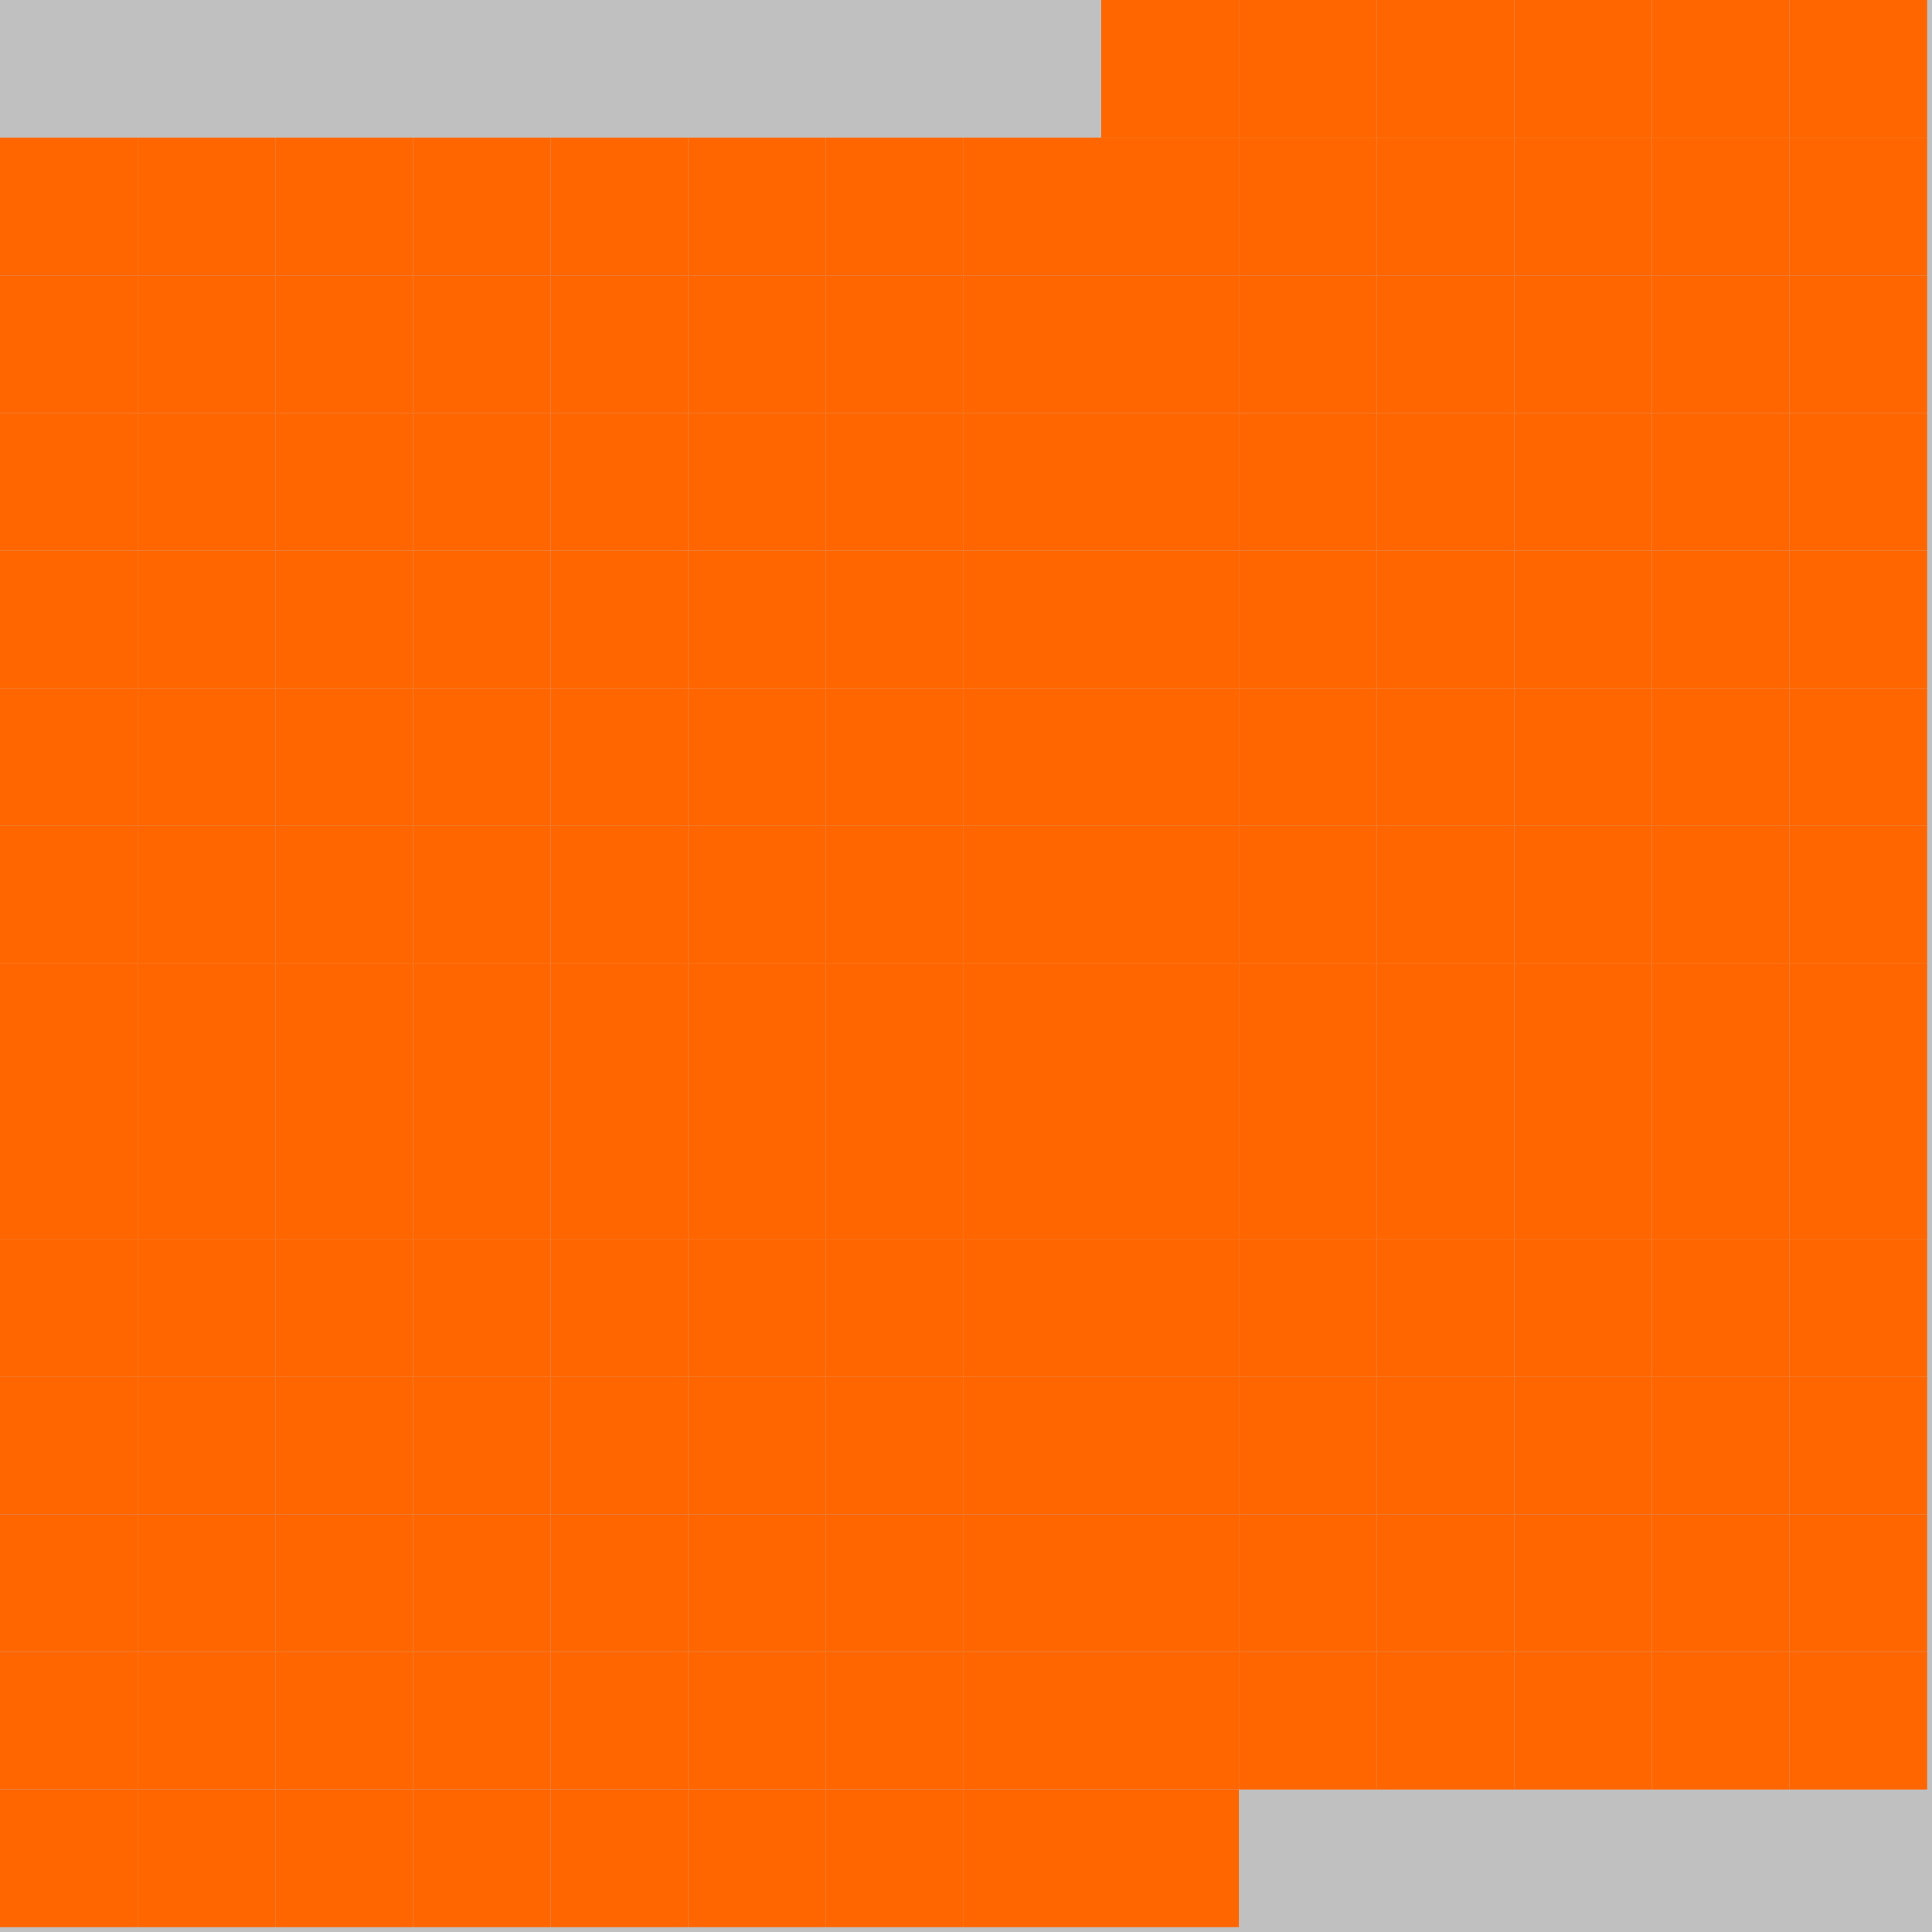
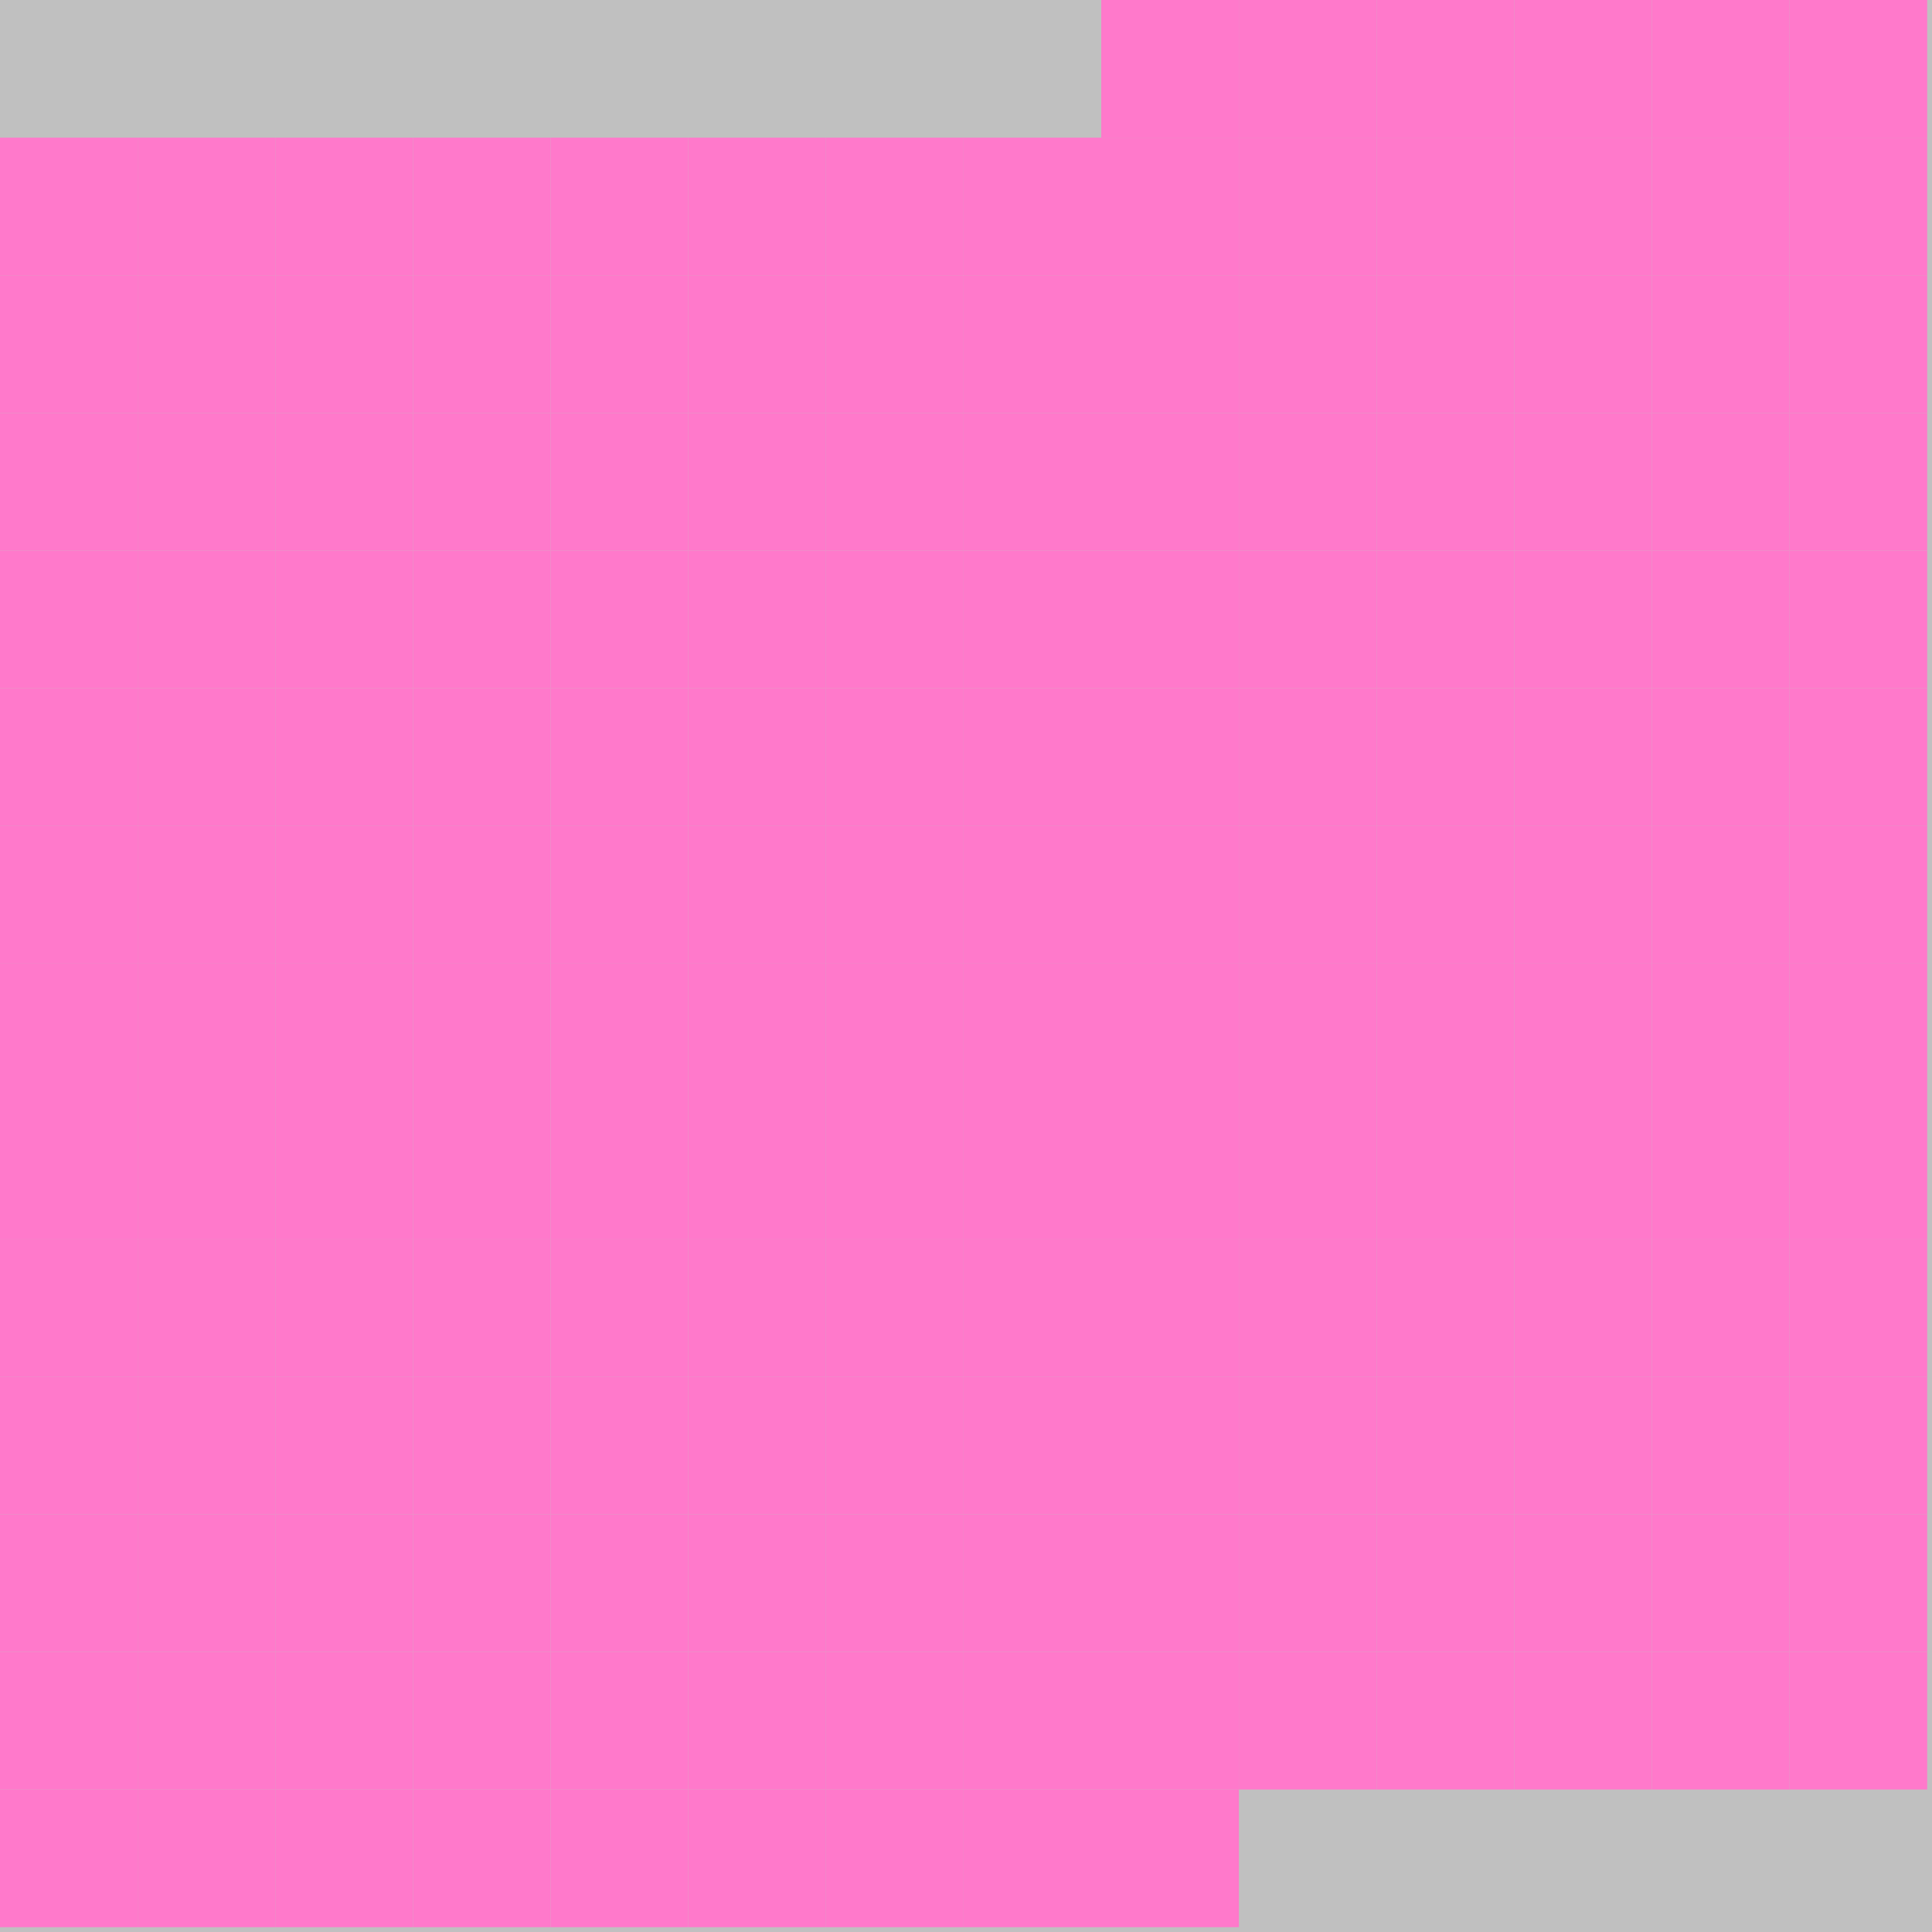
<svg xmlns="http://www.w3.org/2000/svg" version="1.1" height="800" width="800">
  <rect x="0" y="0" width="800" height="800" fill="rgb(192,192,192)" />
  <rect x="0" y="0" width="57" height="57" fill="none" />
  <rect x="57" y="0" width="57" height="57" fill="none" />
  <rect x="114" y="0" width="57" height="57" fill="none" />
  <rect x="171" y="0" width="57" height="57" fill="none" />
  <rect x="228" y="0" width="57" height="57" fill="none" />
  <rect x="285" y="0" width="57" height="57" fill="none" />
  <rect x="342" y="0" width="57" height="57" fill="none" />
  <rect x="399" y="0" width="57" height="57" fill="none" />
-   <rect x="456" y="0" width="57" height="57" fill="#FF6600" />
-   <rect x="513" y="0" width="57" height="57" fill="#FF6600" />
-   <rect x="570" y="0" width="57" height="57" fill="#FF6600" />
-   <rect x="627" y="0" width="57" height="57" fill="#FF6600" />
-   <rect x="684" y="0" width="57" height="57" fill="#FF6600" />
-   <rect x="741" y="0" width="57" height="57" fill="#FF6600" />
-   <rect x="0" y="57" width="57" height="57" fill="#FF6600" />
-   <rect x="57" y="57" width="57" height="57" fill="#FF6600" />
-   <rect x="114" y="57" width="57" height="57" fill="#FF6600" />
-   <rect x="171" y="57" width="57" height="57" fill="#FF6600" />
-   <rect x="228" y="57" width="57" height="57" fill="#FF6600" />
-   <rect x="285" y="57" width="57" height="57" fill="#FF6600" />
-   <rect x="342" y="57" width="57" height="57" fill="#FF6600" />
-   <rect x="399" y="57" width="57" height="57" fill="#FF6600" />
-   <rect x="456" y="57" width="57" height="57" fill="#FF6600" />
-   <rect x="513" y="57" width="57" height="57" fill="#FF6600" />
-   <rect x="570" y="57" width="57" height="57" fill="#FF6600" />
-   <rect x="627" y="57" width="57" height="57" fill="#FF6600" />
-   <rect x="684" y="57" width="57" height="57" fill="#FF6600" />
-   <rect x="741" y="57" width="57" height="57" fill="#FF6600" />
-   <rect x="0" y="114" width="57" height="57" fill="#FF6600" />
-   <rect x="57" y="114" width="57" height="57" fill="#FF6600" />
-   <rect x="114" y="114" width="57" height="57" fill="#FF6600" />
-   <rect x="171" y="114" width="57" height="57" fill="#FF6600" />
-   <rect x="228" y="114" width="57" height="57" fill="#FF6600" />
-   <rect x="285" y="114" width="57" height="57" fill="#FF6600" />
-   <rect x="342" y="114" width="57" height="57" fill="#FF6600" />
-   <rect x="399" y="114" width="57" height="57" fill="#FF6600" />
-   <rect x="456" y="114" width="57" height="57" fill="#FF6600" />
-   <rect x="513" y="114" width="57" height="57" fill="#FF6600" />
-   <rect x="570" y="114" width="57" height="57" fill="#FF6600" />
-   <rect x="627" y="114" width="57" height="57" fill="#FF6600" />
-   <rect x="684" y="114" width="57" height="57" fill="#FF6600" />
-   <rect x="741" y="114" width="57" height="57" fill="#FF6600" />
-   <rect x="0" y="171" width="57" height="57" fill="#FF6600" />
-   <rect x="57" y="171" width="57" height="57" fill="#FF6600" />
-   <rect x="114" y="171" width="57" height="57" fill="#FF6600" />
-   <rect x="171" y="171" width="57" height="57" fill="#FF6600" />
-   <rect x="228" y="171" width="57" height="57" fill="#FF6600" />
-   <rect x="285" y="171" width="57" height="57" fill="#FF6600" />
-   <rect x="342" y="171" width="57" height="57" fill="#FF6600" />
-   <rect x="399" y="171" width="57" height="57" fill="#FF6600" />
-   <rect x="456" y="171" width="57" height="57" fill="#FF6600" />
-   <rect x="513" y="171" width="57" height="57" fill="#FF6600" />
-   <rect x="570" y="171" width="57" height="57" fill="#FF6600" />
-   <rect x="627" y="171" width="57" height="57" fill="#FF6600" />
-   <rect x="684" y="171" width="57" height="57" fill="#FF6600" />
-   <rect x="741" y="171" width="57" height="57" fill="#FF6600" />
-   <rect x="0" y="228" width="57" height="57" fill="#FF6600" />
-   <rect x="57" y="228" width="57" height="57" fill="#FF6600" />
-   <rect x="114" y="228" width="57" height="57" fill="#FF6600" />
-   <rect x="171" y="228" width="57" height="57" fill="#FF6600" />
-   <rect x="228" y="228" width="57" height="57" fill="#FF6600" />
-   <rect x="285" y="228" width="57" height="57" fill="#FF6600" />
-   <rect x="342" y="228" width="57" height="57" fill="#FF6600" />
-   <rect x="399" y="228" width="57" height="57" fill="#FF6600" />
-   <rect x="456" y="228" width="57" height="57" fill="#FF6600" />
-   <rect x="513" y="228" width="57" height="57" fill="#FF6600" />
-   <rect x="570" y="228" width="57" height="57" fill="#FF6600" />
-   <rect x="627" y="228" width="57" height="57" fill="#FF6600" />
-   <rect x="684" y="228" width="57" height="57" fill="#FF6600" />
-   <rect x="741" y="228" width="57" height="57" fill="#FF6600" />
-   <rect x="0" y="285" width="57" height="57" fill="#FF6600" />
-   <rect x="57" y="285" width="57" height="57" fill="#FF6600" />
-   <rect x="114" y="285" width="57" height="57" fill="#FF6600" />
-   <rect x="171" y="285" width="57" height="57" fill="#FF6600" />
-   <rect x="228" y="285" width="57" height="57" fill="#FF6600" />
-   <rect x="285" y="285" width="57" height="57" fill="#FF6600" />
-   <rect x="342" y="285" width="57" height="57" fill="#FF6600" />
-   <rect x="399" y="285" width="57" height="57" fill="#FF6600" />
-   <rect x="456" y="285" width="57" height="57" fill="#FF6600" />
-   <rect x="513" y="285" width="57" height="57" fill="#FF6600" />
-   <rect x="570" y="285" width="57" height="57" fill="#FF6600" />
-   <rect x="627" y="285" width="57" height="57" fill="#FF6600" />
-   <rect x="684" y="285" width="57" height="57" fill="#FF6600" />
-   <rect x="741" y="285" width="57" height="57" fill="#FF6600" />
-   <rect x="0" y="342" width="57" height="57" fill="#FF6600" />
-   <rect x="57" y="342" width="57" height="57" fill="#FF6600" />
-   <rect x="114" y="342" width="57" height="57" fill="#FF6600" />
-   <rect x="171" y="342" width="57" height="57" fill="#FF6600" />
-   <rect x="228" y="342" width="57" height="57" fill="#FF6600" />
-   <rect x="285" y="342" width="57" height="57" fill="#FF6600" />
-   <rect x="342" y="342" width="57" height="57" fill="#FF6600" />
-   <rect x="399" y="342" width="57" height="57" fill="#FF6600" />
-   <rect x="456" y="342" width="57" height="57" fill="#FF6600" />
-   <rect x="513" y="342" width="57" height="57" fill="#FF6600" />
-   <rect x="570" y="342" width="57" height="57" fill="#FF6600" />
-   <rect x="627" y="342" width="57" height="57" fill="#FF6600" />
-   <rect x="684" y="342" width="57" height="57" fill="#FF6600" />
-   <rect x="741" y="342" width="57" height="57" fill="#FF6600" />
-   <rect x="0" y="399" width="57" height="57" fill="#FF6600" />
-   <rect x="57" y="399" width="57" height="57" fill="#FF6600" />
-   <rect x="114" y="399" width="57" height="57" fill="#FF6600" />
-   <rect x="171" y="399" width="57" height="57" fill="#FF6600" />
-   <rect x="228" y="399" width="57" height="57" fill="#FF6600" />
-   <rect x="285" y="399" width="57" height="57" fill="#FF6600" />
-   <rect x="342" y="399" width="57" height="57" fill="#FF6600" />
-   <rect x="399" y="399" width="57" height="57" fill="#FF6600" />
-   <rect x="456" y="399" width="57" height="57" fill="#FF6600" />
-   <rect x="513" y="399" width="57" height="57" fill="#FF6600" />
-   <rect x="570" y="399" width="57" height="57" fill="#FF6600" />
-   <rect x="627" y="399" width="57" height="57" fill="#FF6600" />
-   <rect x="684" y="399" width="57" height="57" fill="#FF6600" />
-   <rect x="741" y="399" width="57" height="57" fill="#FF6600" />
-   <rect x="0" y="456" width="57" height="57" fill="#FF6600" />
-   <rect x="57" y="456" width="57" height="57" fill="#FF6600" />
-   <rect x="114" y="456" width="57" height="57" fill="#FF6600" />
-   <rect x="171" y="456" width="57" height="57" fill="#FF6600" />
-   <rect x="228" y="456" width="57" height="57" fill="#FF6600" />
-   <rect x="285" y="456" width="57" height="57" fill="#FF6600" />
-   <rect x="342" y="456" width="57" height="57" fill="#FF6600" />
-   <rect x="399" y="456" width="57" height="57" fill="#FF6600" />
-   <rect x="456" y="456" width="57" height="57" fill="#FF6600" />
-   <rect x="513" y="456" width="57" height="57" fill="#FF6600" />
-   <rect x="570" y="456" width="57" height="57" fill="#FF6600" />
-   <rect x="627" y="456" width="57" height="57" fill="#FF6600" />
-   <rect x="684" y="456" width="57" height="57" fill="#FF6600" />
-   <rect x="741" y="456" width="57" height="57" fill="#FF6600" />
-   <rect x="0" y="513" width="57" height="57" fill="#FF6600" />
-   <rect x="57" y="513" width="57" height="57" fill="#FF6600" />
-   <rect x="114" y="513" width="57" height="57" fill="#FF6600" />
-   <rect x="171" y="513" width="57" height="57" fill="#FF6600" />
-   <rect x="228" y="513" width="57" height="57" fill="#FF6600" />
-   <rect x="285" y="513" width="57" height="57" fill="#FF6600" />
-   <rect x="342" y="513" width="57" height="57" fill="#FF6600" />
-   <rect x="399" y="513" width="57" height="57" fill="#FF6600" />
-   <rect x="456" y="513" width="57" height="57" fill="#FF6600" />
-   <rect x="513" y="513" width="57" height="57" fill="#FF6600" />
-   <rect x="570" y="513" width="57" height="57" fill="#FF6600" />
-   <rect x="627" y="513" width="57" height="57" fill="#FF6600" />
-   <rect x="684" y="513" width="57" height="57" fill="#FF6600" />
-   <rect x="741" y="513" width="57" height="57" fill="#FF6600" />
-   <rect x="0" y="570" width="57" height="57" fill="#FF6600" />
-   <rect x="57" y="570" width="57" height="57" fill="#FF6600" />
-   <rect x="114" y="570" width="57" height="57" fill="#FF6600" />
-   <rect x="171" y="570" width="57" height="57" fill="#FF6600" />
-   <rect x="228" y="570" width="57" height="57" fill="#FF6600" />
-   <rect x="285" y="570" width="57" height="57" fill="#FF6600" />
-   <rect x="342" y="570" width="57" height="57" fill="#FF6600" />
-   <rect x="399" y="570" width="57" height="57" fill="#FF6600" />
-   <rect x="456" y="570" width="57" height="57" fill="#FF6600" />
-   <rect x="513" y="570" width="57" height="57" fill="#FF6600" />
-   <rect x="570" y="570" width="57" height="57" fill="#FF6600" />
-   <rect x="627" y="570" width="57" height="57" fill="#FF6600" />
-   <rect x="684" y="570" width="57" height="57" fill="#FF6600" />
-   <rect x="741" y="570" width="57" height="57" fill="#FF6600" />
-   <rect x="0" y="627" width="57" height="57" fill="#FF6600" />
-   <rect x="57" y="627" width="57" height="57" fill="#FF6600" />
-   <rect x="114" y="627" width="57" height="57" fill="#FF6600" />
-   <rect x="171" y="627" width="57" height="57" fill="#FF6600" />
-   <rect x="228" y="627" width="57" height="57" fill="#FF6600" />
-   <rect x="285" y="627" width="57" height="57" fill="#FF6600" />
-   <rect x="342" y="627" width="57" height="57" fill="#FF6600" />
-   <rect x="399" y="627" width="57" height="57" fill="#FF6600" />
-   <rect x="456" y="627" width="57" height="57" fill="#FF6600" />
-   <rect x="513" y="627" width="57" height="57" fill="#FF6600" />
-   <rect x="570" y="627" width="57" height="57" fill="#FF6600" />
-   <rect x="627" y="627" width="57" height="57" fill="#FF6600" />
-   <rect x="684" y="627" width="57" height="57" fill="#FF6600" />
-   <rect x="741" y="627" width="57" height="57" fill="#FF6600" />
-   <rect x="0" y="684" width="57" height="57" fill="#FF6600" />
-   <rect x="57" y="684" width="57" height="57" fill="#FF6600" />
-   <rect x="114" y="684" width="57" height="57" fill="#FF6600" />
-   <rect x="171" y="684" width="57" height="57" fill="#FF6600" />
-   <rect x="228" y="684" width="57" height="57" fill="#FF6600" />
-   <rect x="285" y="684" width="57" height="57" fill="#FF6600" />
-   <rect x="342" y="684" width="57" height="57" fill="#FF6600" />
-   <rect x="399" y="684" width="57" height="57" fill="#FF6600" />
-   <rect x="456" y="684" width="57" height="57" fill="#FF6600" />
-   <rect x="513" y="684" width="57" height="57" fill="#FF6600" />
-   <rect x="570" y="684" width="57" height="57" fill="#FF6600" />
-   <rect x="627" y="684" width="57" height="57" fill="#FF6600" />
-   <rect x="684" y="684" width="57" height="57" fill="#FF6600" />
-   <rect x="741" y="684" width="57" height="57" fill="#FF6600" />
-   <rect x="0" y="741" width="57" height="57" fill="#FF6600" />
-   <rect x="57" y="741" width="57" height="57" fill="#FF6600" />
-   <rect x="114" y="741" width="57" height="57" fill="#FF6600" />
-   <rect x="171" y="741" width="57" height="57" fill="#FF6600" />
-   <rect x="228" y="741" width="57" height="57" fill="#FF6600" />
-   <rect x="285" y="741" width="57" height="57" fill="#FF6600" />
-   <rect x="342" y="741" width="57" height="57" fill="#FF6600" />
-   <rect x="399" y="741" width="57" height="57" fill="#FF6600" />
-   <rect x="456" y="741" width="57" height="57" fill="#FF6600" />
+   <rect x="456" y="0" width="57" height="57" fill="rgb(255,121,203)" />
+   <rect x="513" y="0" width="57" height="57" fill="rgb(255,121,203)" />
+   <rect x="570" y="0" width="57" height="57" fill="rgb(255,121,203)" />
+   <rect x="627" y="0" width="57" height="57" fill="rgb(255,121,203)" />
+   <rect x="684" y="0" width="57" height="57" fill="rgb(255,121,203)" />
+   <rect x="741" y="0" width="57" height="57" fill="rgb(255,121,203)" />
+   <rect x="0" y="57" width="57" height="57" fill="rgb(255,121,203)" />
+   <rect x="57" y="57" width="57" height="57" fill="rgb(255,121,203)" />
+   <rect x="114" y="57" width="57" height="57" fill="rgb(255,121,203)" />
+   <rect x="171" y="57" width="57" height="57" fill="rgb(255,121,203)" />
+   <rect x="228" y="57" width="57" height="57" fill="rgb(255,121,203)" />
+   <rect x="285" y="57" width="57" height="57" fill="rgb(255,121,203)" />
+   <rect x="342" y="57" width="57" height="57" fill="rgb(255,121,203)" />
+   <rect x="399" y="57" width="57" height="57" fill="rgb(255,121,203)" />
+   <rect x="456" y="57" width="57" height="57" fill="rgb(255,121,203)" />
+   <rect x="513" y="57" width="57" height="57" fill="rgb(255,121,203)" />
+   <rect x="570" y="57" width="57" height="57" fill="rgb(255,121,203)" />
+   <rect x="627" y="57" width="57" height="57" fill="rgb(255,121,203)" />
+   <rect x="684" y="57" width="57" height="57" fill="rgb(255,121,203)" />
+   <rect x="741" y="57" width="57" height="57" fill="rgb(255,121,203)" />
+   <rect x="0" y="114" width="57" height="57" fill="rgb(255,121,203)" />
+   <rect x="57" y="114" width="57" height="57" fill="rgb(255,121,203)" />
+   <rect x="114" y="114" width="57" height="57" fill="rgb(255,121,203)" />
+   <rect x="171" y="114" width="57" height="57" fill="rgb(255,121,203)" />
+   <rect x="228" y="114" width="57" height="57" fill="rgb(255,121,203)" />
+   <rect x="285" y="114" width="57" height="57" fill="rgb(255,121,203)" />
+   <rect x="342" y="114" width="57" height="57" fill="rgb(255,121,203)" />
+   <rect x="399" y="114" width="57" height="57" fill="rgb(255,121,203)" />
+   <rect x="456" y="114" width="57" height="57" fill="rgb(255,121,203)" />
+   <rect x="513" y="114" width="57" height="57" fill="rgb(255,121,203)" />
+   <rect x="570" y="114" width="57" height="57" fill="rgb(255,121,203)" />
+   <rect x="627" y="114" width="57" height="57" fill="rgb(255,121,203)" />
+   <rect x="684" y="114" width="57" height="57" fill="rgb(255,121,203)" />
+   <rect x="741" y="114" width="57" height="57" fill="rgb(255,121,203)" />
+   <rect x="0" y="171" width="57" height="57" fill="rgb(255,121,203)" />
+   <rect x="57" y="171" width="57" height="57" fill="rgb(255,121,203)" />
+   <rect x="114" y="171" width="57" height="57" fill="rgb(255,121,203)" />
+   <rect x="171" y="171" width="57" height="57" fill="rgb(255,121,203)" />
+   <rect x="228" y="171" width="57" height="57" fill="rgb(255,121,203)" />
+   <rect x="285" y="171" width="57" height="57" fill="rgb(255,121,203)" />
+   <rect x="342" y="171" width="57" height="57" fill="rgb(255,121,203)" />
+   <rect x="399" y="171" width="57" height="57" fill="rgb(255,121,203)" />
+   <rect x="456" y="171" width="57" height="57" fill="rgb(255,121,203)" />
+   <rect x="513" y="171" width="57" height="57" fill="rgb(255,121,203)" />
+   <rect x="570" y="171" width="57" height="57" fill="rgb(255,121,203)" />
+   <rect x="627" y="171" width="57" height="57" fill="rgb(255,121,203)" />
+   <rect x="684" y="171" width="57" height="57" fill="rgb(255,121,203)" />
+   <rect x="741" y="171" width="57" height="57" fill="rgb(255,121,203)" />
+   <rect x="0" y="228" width="57" height="57" fill="rgb(255,121,203)" />
+   <rect x="57" y="228" width="57" height="57" fill="rgb(255,121,203)" />
+   <rect x="114" y="228" width="57" height="57" fill="rgb(255,121,203)" />
+   <rect x="171" y="228" width="57" height="57" fill="rgb(255,121,203)" />
+   <rect x="228" y="228" width="57" height="57" fill="rgb(255,121,203)" />
+   <rect x="285" y="228" width="57" height="57" fill="rgb(255,121,203)" />
+   <rect x="342" y="228" width="57" height="57" fill="rgb(255,121,203)" />
+   <rect x="399" y="228" width="57" height="57" fill="rgb(255,121,203)" />
+   <rect x="456" y="228" width="57" height="57" fill="rgb(255,121,203)" />
+   <rect x="513" y="228" width="57" height="57" fill="rgb(255,121,203)" />
+   <rect x="570" y="228" width="57" height="57" fill="rgb(255,121,203)" />
+   <rect x="627" y="228" width="57" height="57" fill="rgb(255,121,203)" />
+   <rect x="684" y="228" width="57" height="57" fill="rgb(255,121,203)" />
+   <rect x="741" y="228" width="57" height="57" fill="rgb(255,121,203)" />
+   <rect x="0" y="285" width="57" height="57" fill="rgb(255,121,203)" />
+   <rect x="57" y="285" width="57" height="57" fill="rgb(255,121,203)" />
+   <rect x="114" y="285" width="57" height="57" fill="rgb(255,121,203)" />
+   <rect x="171" y="285" width="57" height="57" fill="rgb(255,121,203)" />
+   <rect x="228" y="285" width="57" height="57" fill="rgb(255,121,203)" />
+   <rect x="285" y="285" width="57" height="57" fill="rgb(255,121,203)" />
+   <rect x="342" y="285" width="57" height="57" fill="rgb(255,121,203)" />
+   <rect x="399" y="285" width="57" height="57" fill="rgb(255,121,203)" />
+   <rect x="456" y="285" width="57" height="57" fill="rgb(255,121,203)" />
+   <rect x="513" y="285" width="57" height="57" fill="rgb(255,121,203)" />
+   <rect x="570" y="285" width="57" height="57" fill="rgb(255,121,203)" />
+   <rect x="627" y="285" width="57" height="57" fill="rgb(255,121,203)" />
+   <rect x="684" y="285" width="57" height="57" fill="rgb(255,121,203)" />
+   <rect x="741" y="285" width="57" height="57" fill="rgb(255,121,203)" />
+   <rect x="0" y="342" width="57" height="57" fill="rgb(255,121,203)" />
+   <rect x="57" y="342" width="57" height="57" fill="rgb(255,121,203)" />
+   <rect x="114" y="342" width="57" height="57" fill="rgb(255,121,203)" />
+   <rect x="171" y="342" width="57" height="57" fill="rgb(255,121,203)" />
+   <rect x="228" y="342" width="57" height="57" fill="rgb(255,121,203)" />
+   <rect x="285" y="342" width="57" height="57" fill="rgb(255,121,203)" />
+   <rect x="342" y="342" width="57" height="57" fill="rgb(255,121,203)" />
+   <rect x="399" y="342" width="57" height="57" fill="rgb(255,121,203)" />
+   <rect x="456" y="342" width="57" height="57" fill="rgb(255,121,203)" />
+   <rect x="513" y="342" width="57" height="57" fill="rgb(255,121,203)" />
+   <rect x="570" y="342" width="57" height="57" fill="rgb(255,121,203)" />
+   <rect x="627" y="342" width="57" height="57" fill="rgb(255,121,203)" />
+   <rect x="684" y="342" width="57" height="57" fill="rgb(255,121,203)" />
+   <rect x="741" y="342" width="57" height="57" fill="rgb(255,121,203)" />
+   <rect x="0" y="399" width="57" height="57" fill="rgb(255,121,203)" />
+   <rect x="57" y="399" width="57" height="57" fill="rgb(255,121,203)" />
+   <rect x="114" y="399" width="57" height="57" fill="rgb(255,121,203)" />
+   <rect x="171" y="399" width="57" height="57" fill="rgb(255,121,203)" />
+   <rect x="228" y="399" width="57" height="57" fill="rgb(255,121,203)" />
+   <rect x="285" y="399" width="57" height="57" fill="rgb(255,121,203)" />
+   <rect x="342" y="399" width="57" height="57" fill="rgb(255,121,203)" />
+   <rect x="399" y="399" width="57" height="57" fill="rgb(255,121,203)" />
+   <rect x="456" y="399" width="57" height="57" fill="rgb(255,121,203)" />
+   <rect x="513" y="399" width="57" height="57" fill="rgb(255,121,203)" />
+   <rect x="570" y="399" width="57" height="57" fill="rgb(255,121,203)" />
+   <rect x="627" y="399" width="57" height="57" fill="rgb(255,121,203)" />
+   <rect x="684" y="399" width="57" height="57" fill="rgb(255,121,203)" />
+   <rect x="741" y="399" width="57" height="57" fill="rgb(255,121,203)" />
+   <rect x="0" y="456" width="57" height="57" fill="rgb(255,121,203)" />
+   <rect x="57" y="456" width="57" height="57" fill="rgb(255,121,203)" />
+   <rect x="114" y="456" width="57" height="57" fill="rgb(255,121,203)" />
+   <rect x="171" y="456" width="57" height="57" fill="rgb(255,121,203)" />
+   <rect x="228" y="456" width="57" height="57" fill="rgb(255,121,203)" />
+   <rect x="285" y="456" width="57" height="57" fill="rgb(255,121,203)" />
+   <rect x="342" y="456" width="57" height="57" fill="rgb(255,121,203)" />
+   <rect x="399" y="456" width="57" height="57" fill="rgb(255,121,203)" />
+   <rect x="456" y="456" width="57" height="57" fill="rgb(255,121,203)" />
+   <rect x="513" y="456" width="57" height="57" fill="rgb(255,121,203)" />
+   <rect x="570" y="456" width="57" height="57" fill="rgb(255,121,203)" />
+   <rect x="627" y="456" width="57" height="57" fill="rgb(255,121,203)" />
+   <rect x="684" y="456" width="57" height="57" fill="rgb(255,121,203)" />
+   <rect x="741" y="456" width="57" height="57" fill="rgb(255,121,203)" />
+   <rect x="0" y="513" width="57" height="57" fill="rgb(255,121,203)" />
+   <rect x="57" y="513" width="57" height="57" fill="rgb(255,121,203)" />
+   <rect x="114" y="513" width="57" height="57" fill="rgb(255,121,203)" />
+   <rect x="171" y="513" width="57" height="57" fill="rgb(255,121,203)" />
+   <rect x="228" y="513" width="57" height="57" fill="rgb(255,121,203)" />
+   <rect x="285" y="513" width="57" height="57" fill="rgb(255,121,203)" />
+   <rect x="342" y="513" width="57" height="57" fill="rgb(255,121,203)" />
+   <rect x="399" y="513" width="57" height="57" fill="rgb(255,121,203)" />
+   <rect x="456" y="513" width="57" height="57" fill="rgb(255,121,203)" />
+   <rect x="513" y="513" width="57" height="57" fill="rgb(255,121,203)" />
+   <rect x="570" y="513" width="57" height="57" fill="rgb(255,121,203)" />
+   <rect x="627" y="513" width="57" height="57" fill="rgb(255,121,203)" />
+   <rect x="684" y="513" width="57" height="57" fill="rgb(255,121,203)" />
+   <rect x="741" y="513" width="57" height="57" fill="rgb(255,121,203)" />
+   <rect x="0" y="570" width="57" height="57" fill="rgb(255,121,203)" />
+   <rect x="57" y="570" width="57" height="57" fill="rgb(255,121,203)" />
+   <rect x="114" y="570" width="57" height="57" fill="rgb(255,121,203)" />
+   <rect x="171" y="570" width="57" height="57" fill="rgb(255,121,203)" />
+   <rect x="228" y="570" width="57" height="57" fill="rgb(255,121,203)" />
+   <rect x="285" y="570" width="57" height="57" fill="rgb(255,121,203)" />
+   <rect x="342" y="570" width="57" height="57" fill="rgb(255,121,203)" />
+   <rect x="399" y="570" width="57" height="57" fill="rgb(255,121,203)" />
+   <rect x="456" y="570" width="57" height="57" fill="rgb(255,121,203)" />
+   <rect x="513" y="570" width="57" height="57" fill="rgb(255,121,203)" />
+   <rect x="570" y="570" width="57" height="57" fill="rgb(255,121,203)" />
+   <rect x="627" y="570" width="57" height="57" fill="rgb(255,121,203)" />
+   <rect x="684" y="570" width="57" height="57" fill="rgb(255,121,203)" />
+   <rect x="741" y="570" width="57" height="57" fill="rgb(255,121,203)" />
+   <rect x="0" y="627" width="57" height="57" fill="rgb(255,121,203)" />
+   <rect x="57" y="627" width="57" height="57" fill="rgb(255,121,203)" />
+   <rect x="114" y="627" width="57" height="57" fill="rgb(255,121,203)" />
+   <rect x="171" y="627" width="57" height="57" fill="rgb(255,121,203)" />
+   <rect x="228" y="627" width="57" height="57" fill="rgb(255,121,203)" />
+   <rect x="285" y="627" width="57" height="57" fill="rgb(255,121,203)" />
+   <rect x="342" y="627" width="57" height="57" fill="rgb(255,121,203)" />
+   <rect x="399" y="627" width="57" height="57" fill="rgb(255,121,203)" />
+   <rect x="456" y="627" width="57" height="57" fill="rgb(255,121,203)" />
+   <rect x="513" y="627" width="57" height="57" fill="rgb(255,121,203)" />
+   <rect x="570" y="627" width="57" height="57" fill="rgb(255,121,203)" />
+   <rect x="627" y="627" width="57" height="57" fill="rgb(255,121,203)" />
+   <rect x="684" y="627" width="57" height="57" fill="rgb(255,121,203)" />
+   <rect x="741" y="627" width="57" height="57" fill="rgb(255,121,203)" />
+   <rect x="0" y="684" width="57" height="57" fill="rgb(255,121,203)" />
+   <rect x="57" y="684" width="57" height="57" fill="rgb(255,121,203)" />
+   <rect x="114" y="684" width="57" height="57" fill="rgb(255,121,203)" />
+   <rect x="171" y="684" width="57" height="57" fill="rgb(255,121,203)" />
+   <rect x="228" y="684" width="57" height="57" fill="rgb(255,121,203)" />
+   <rect x="285" y="684" width="57" height="57" fill="rgb(255,121,203)" />
+   <rect x="342" y="684" width="57" height="57" fill="rgb(255,121,203)" />
+   <rect x="399" y="684" width="57" height="57" fill="rgb(255,121,203)" />
+   <rect x="456" y="684" width="57" height="57" fill="rgb(255,121,203)" />
+   <rect x="513" y="684" width="57" height="57" fill="rgb(255,121,203)" />
+   <rect x="570" y="684" width="57" height="57" fill="rgb(255,121,203)" />
+   <rect x="627" y="684" width="57" height="57" fill="rgb(255,121,203)" />
+   <rect x="684" y="684" width="57" height="57" fill="rgb(255,121,203)" />
+   <rect x="741" y="684" width="57" height="57" fill="rgb(255,121,203)" />
+   <rect x="0" y="741" width="57" height="57" fill="rgb(255,121,203)" />
+   <rect x="57" y="741" width="57" height="57" fill="rgb(255,121,203)" />
+   <rect x="114" y="741" width="57" height="57" fill="rgb(255,121,203)" />
+   <rect x="171" y="741" width="57" height="57" fill="rgb(255,121,203)" />
+   <rect x="228" y="741" width="57" height="57" fill="rgb(255,121,203)" />
+   <rect x="285" y="741" width="57" height="57" fill="rgb(255,121,203)" />
+   <rect x="342" y="741" width="57" height="57" fill="rgb(255,121,203)" />
+   <rect x="399" y="741" width="57" height="57" fill="rgb(255,121,203)" />
+   <rect x="456" y="741" width="57" height="57" fill="rgb(255,121,203)" />
  <rect x="513" y="741" width="57" height="57" fill="none" />
  <rect x="570" y="741" width="57" height="57" fill="none" />
  <rect x="627" y="741" width="57" height="57" fill="none" />
  <rect x="684" y="741" width="57" height="57" fill="none" />
  <rect x="741" y="741" width="57" height="57" fill="none" />
</svg>
